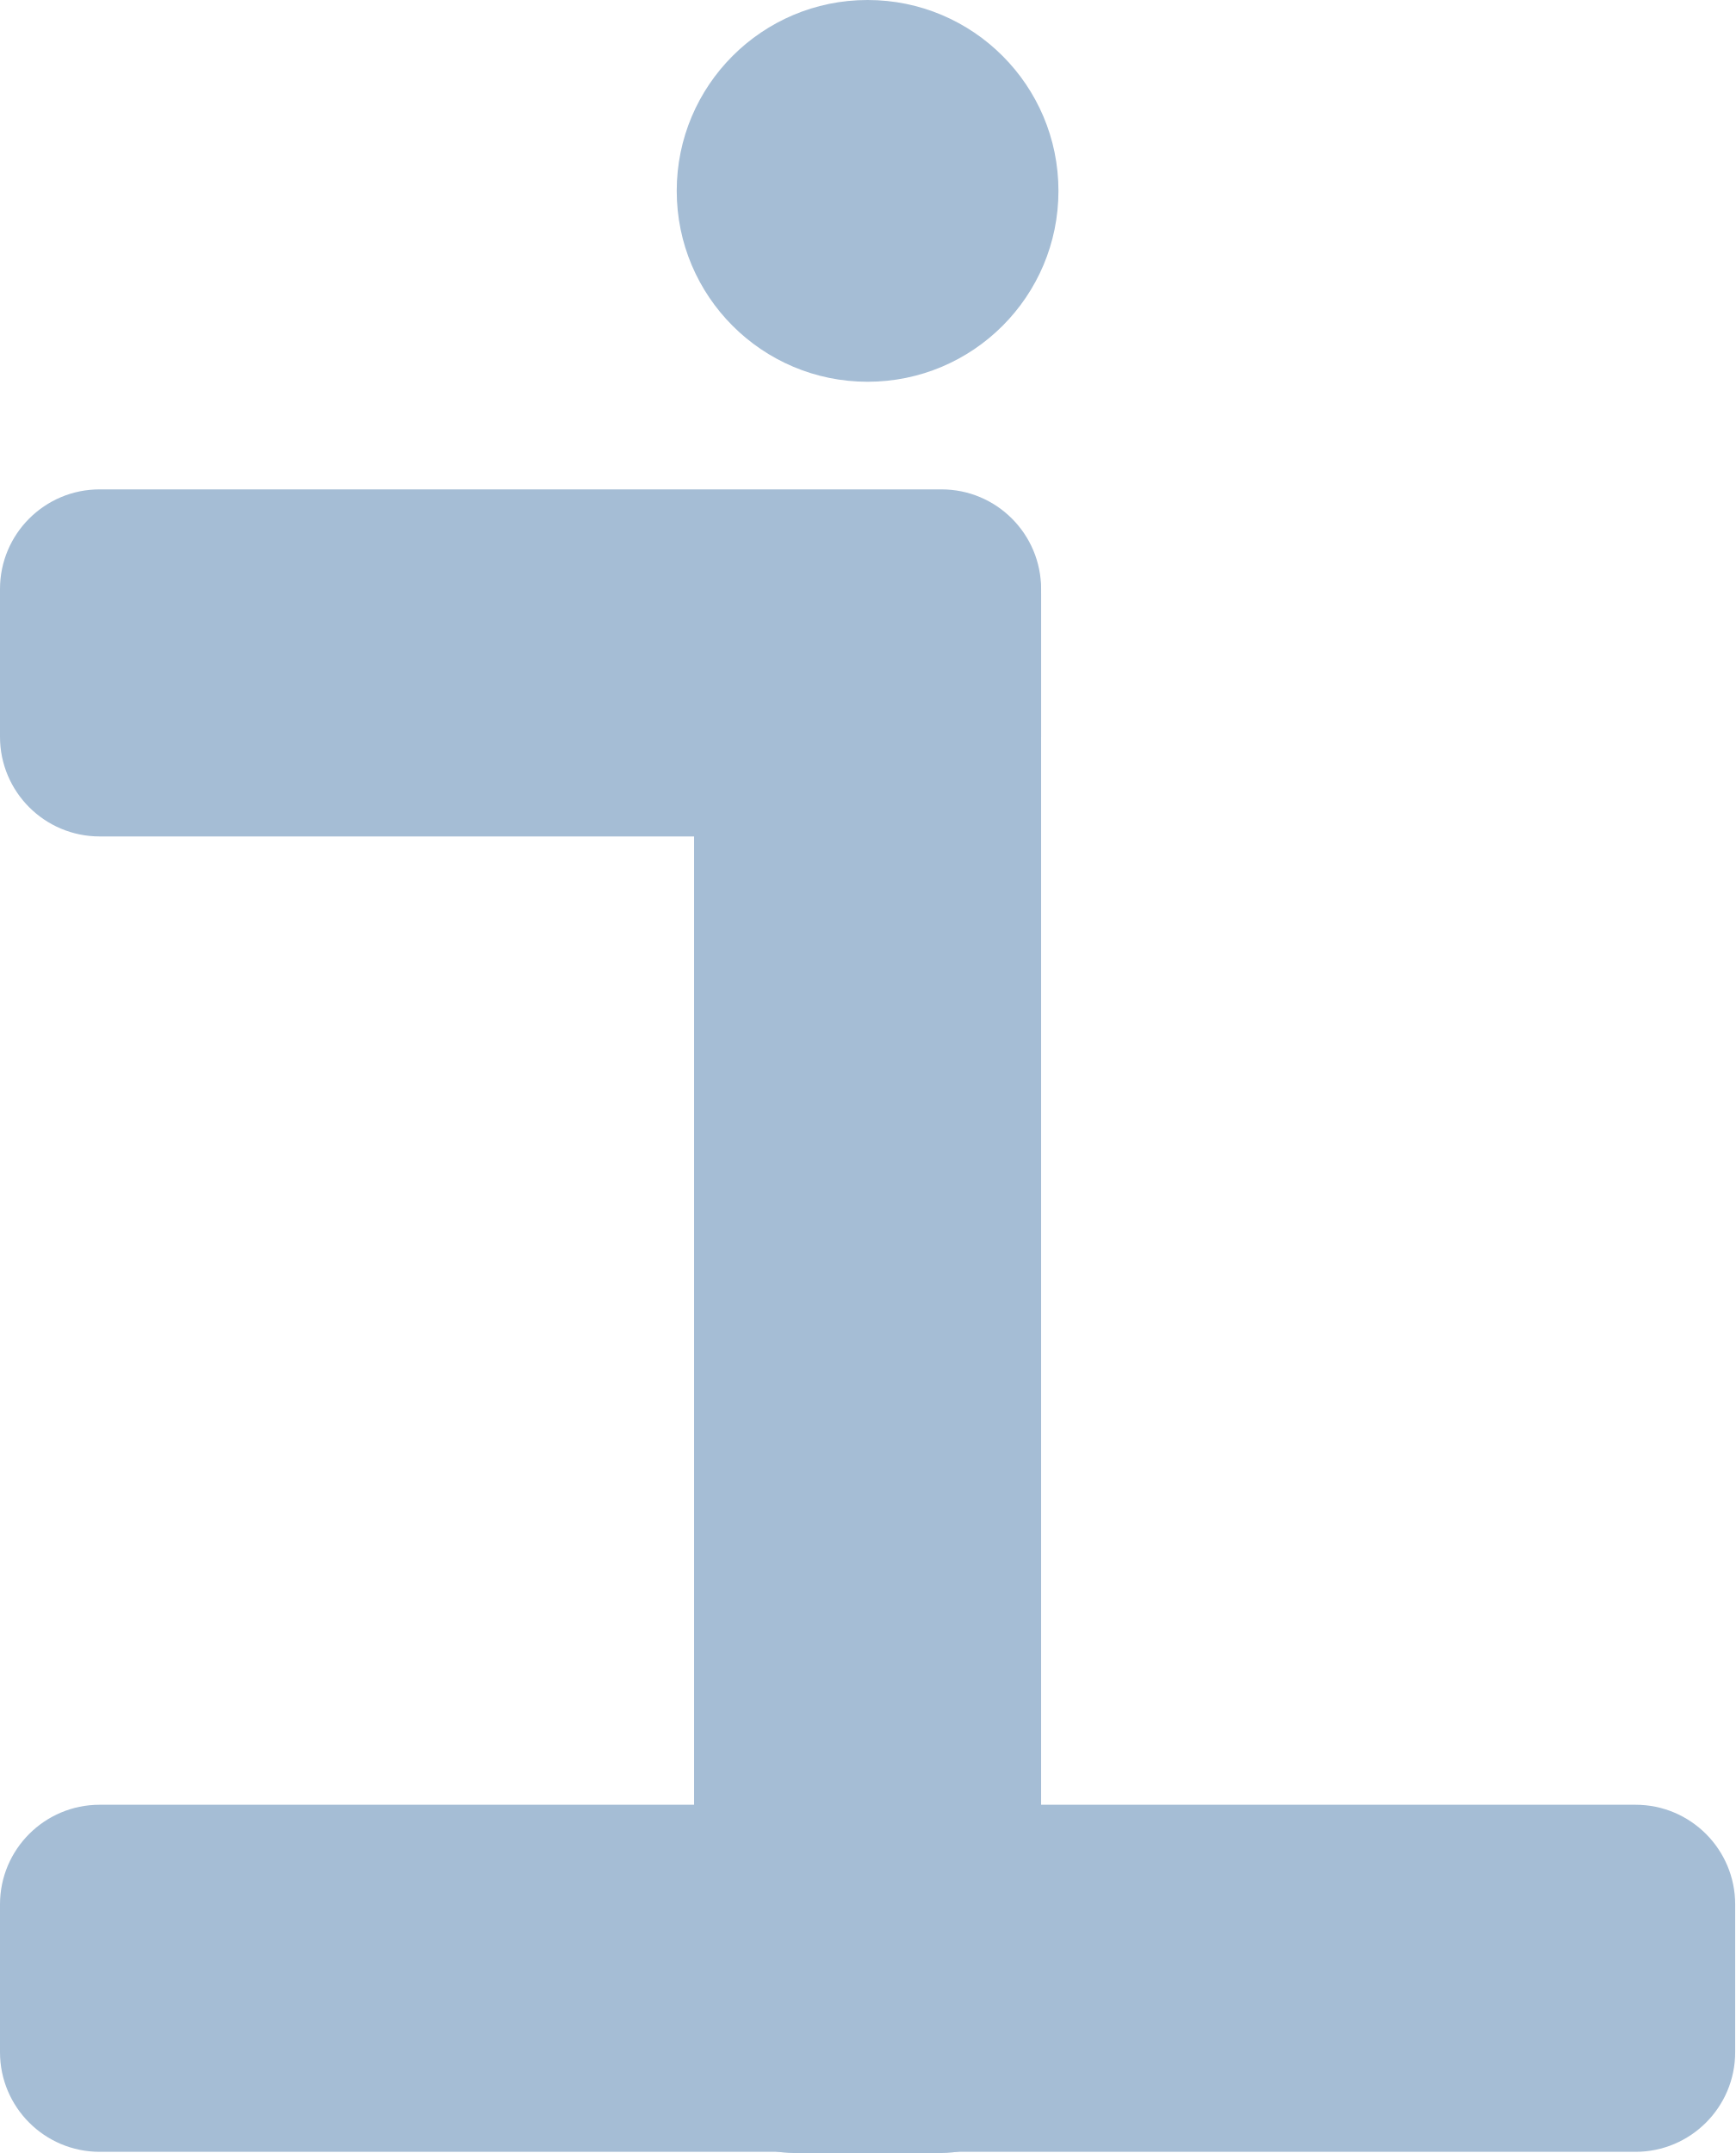
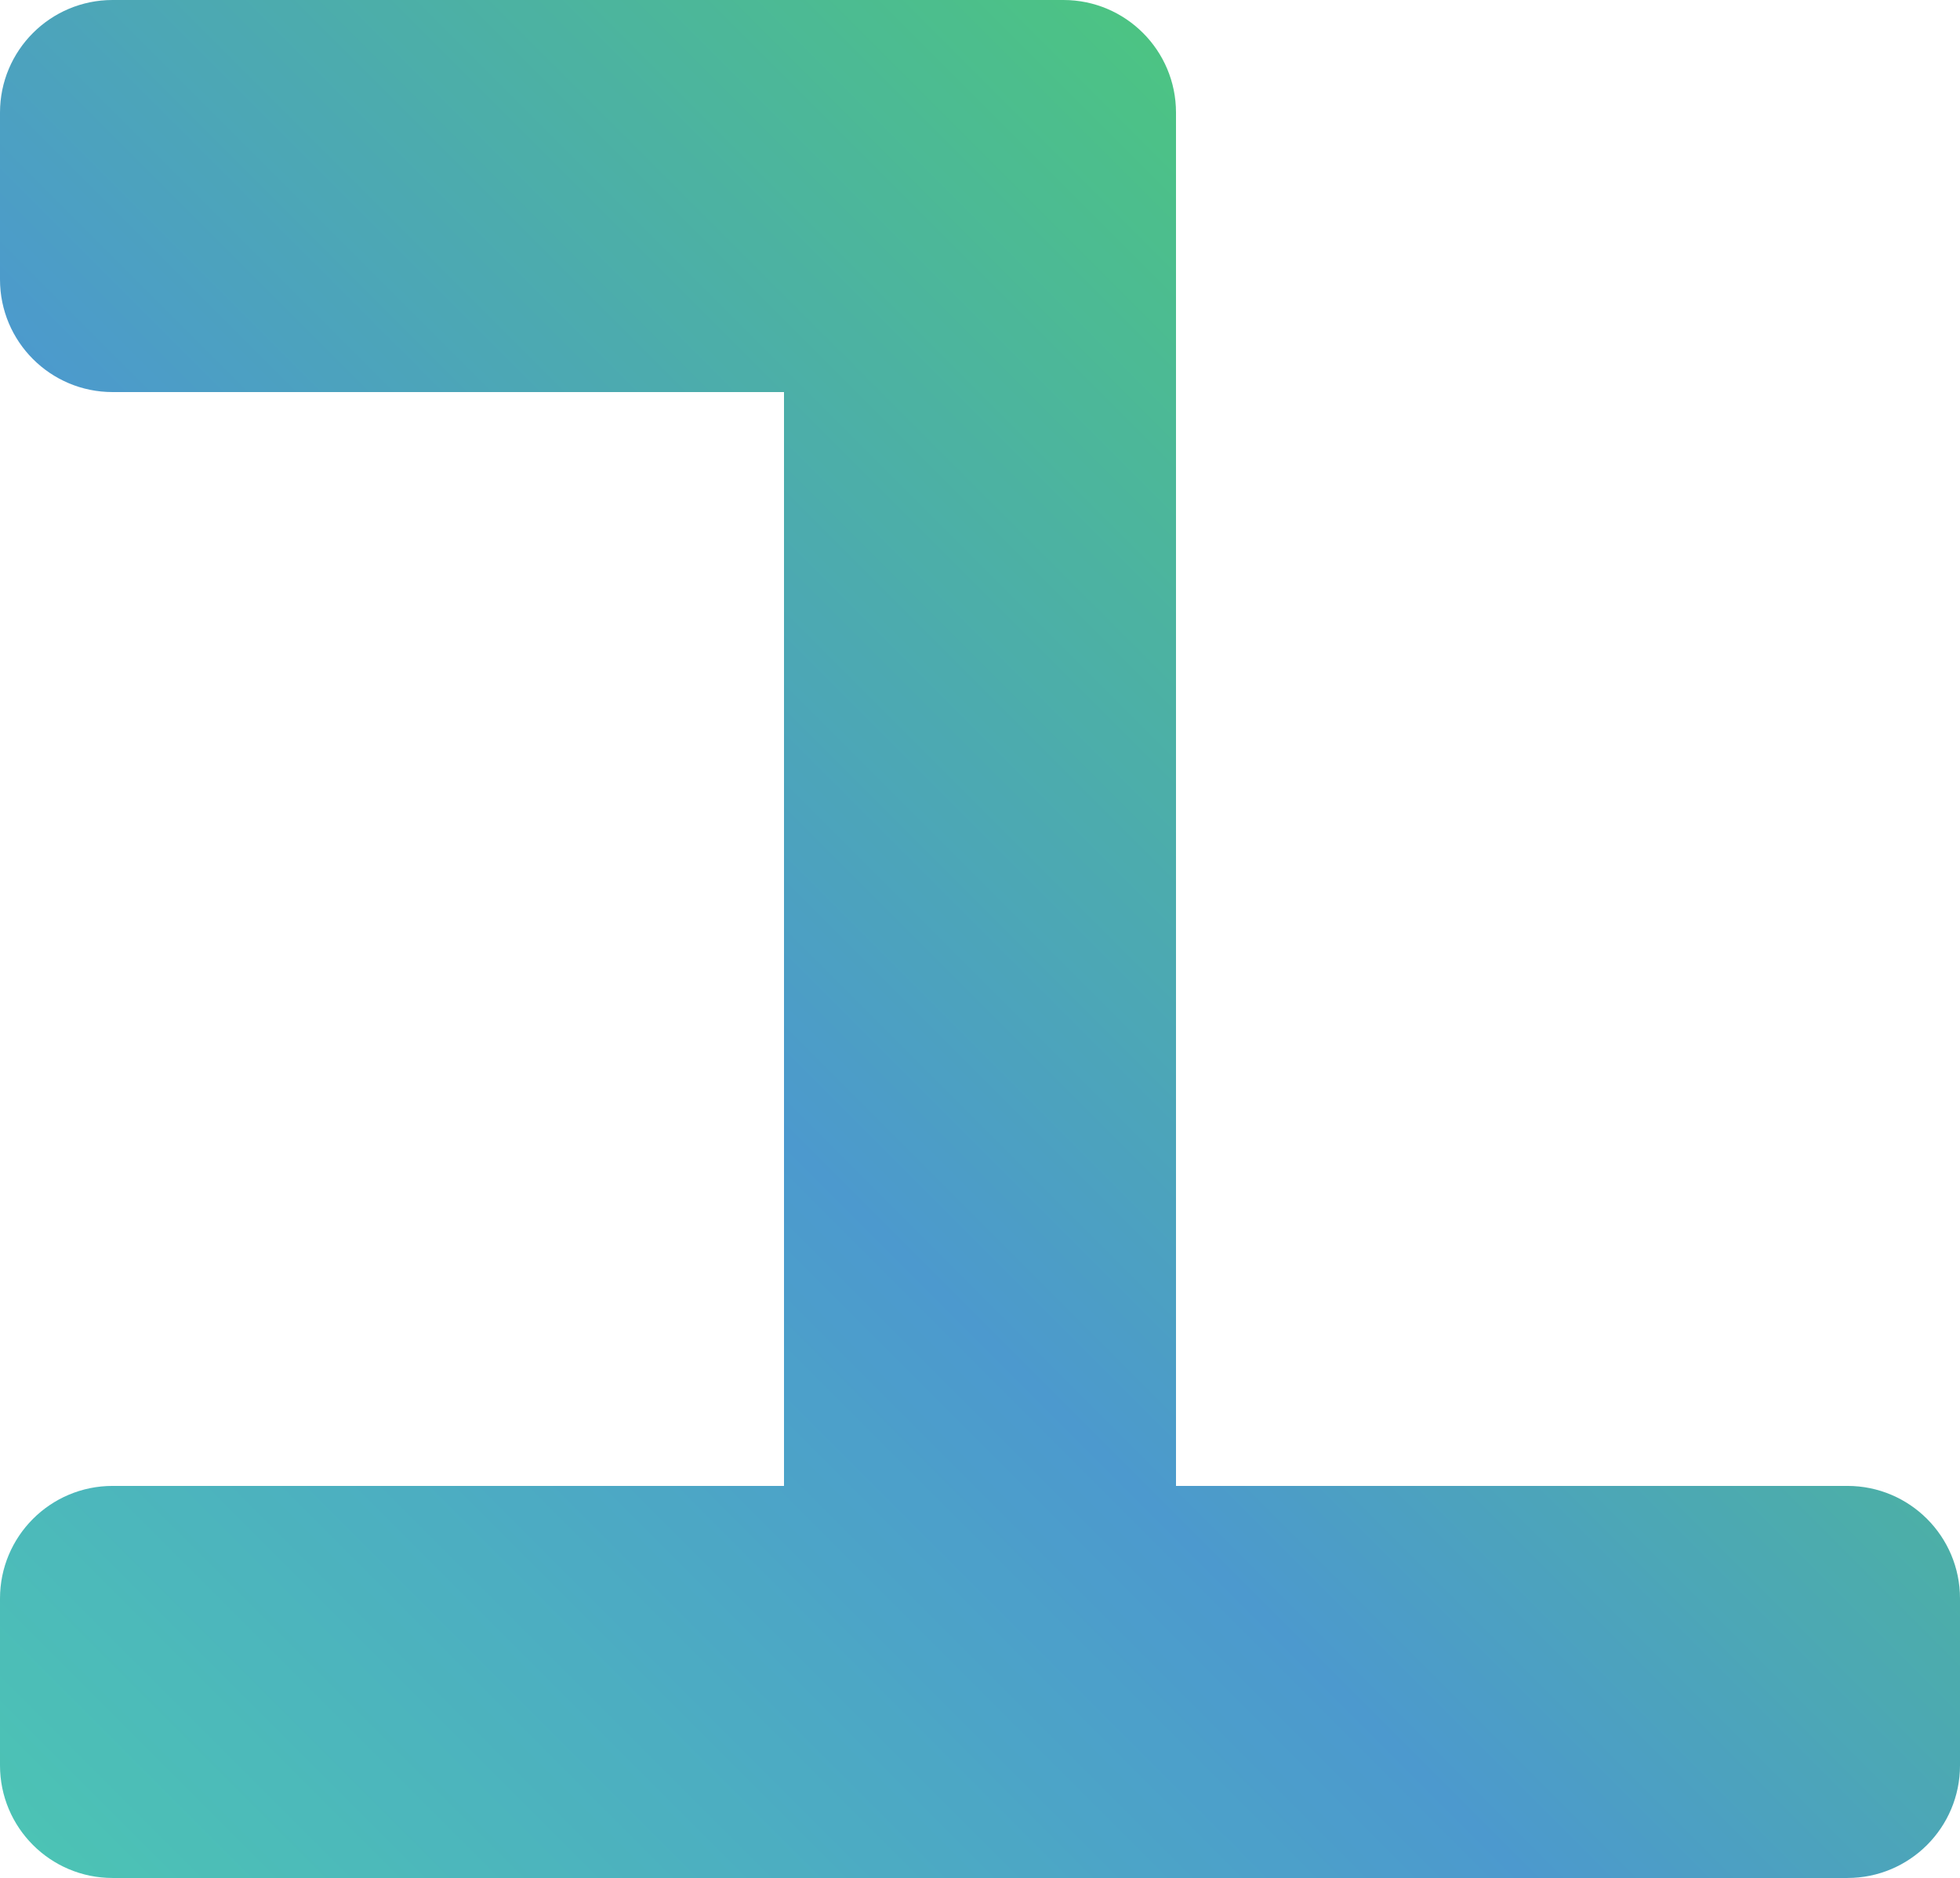
- <svg xmlns="http://www.w3.org/2000/svg" id="Layer_1" data-name="Layer 1" viewBox="0 0 870.49 1080">
+ <svg xmlns="http://www.w3.org/2000/svg" id="Layer_1" data-name="Layer 1" viewBox="0 0 870.5 833.93">
  <defs>
-     <style>.cls-1{fill:#a5bdd5;}</style>
+     <style>.cls-1{opacity:0.7;fill:url(#Analogous_2);}.cls-2{fill:#ffd640;}.cls-3{fill:url(#Cast_Iron);}</style>
+     <linearGradient id="Analogous_2" x1="23.79" y1="1073.91" x2="672.61" y2="425.08" gradientUnits="userSpaceOnUse">
+       <stop offset="0" stop-color="#00a995" />
+       <stop offset="0.5" stop-color="#006eb9" />
+       <stop offset="1" stop-color="#00aa4f" />
+     </linearGradient>
+     <linearGradient id="Cast_Iron" x1="147.63" y1="432.9" x2="522.47" y2="432.9" gradientUnits="userSpaceOnUse">
+       <stop offset="0.01" stop-color="#85878d" />
+       <stop offset="0.53" stop-color="#979899" />
+       <stop offset="1" stop-color="#5d5c62" />
+     </linearGradient>
  </defs>
-   <rect class="cls-1" y="245.48" width="522.3" height="174.1" rx="50" />
-   <rect class="cls-1" x="348.2" y="247.81" width="174.1" height="832.19" rx="50" />
-   <rect class="cls-1" y="905.31" width="522.3" height="174.1" rx="50" />
-   <rect class="cls-1" x="348.2" y="905.31" width="522.3" height="174.1" rx="50" />
-   <circle class="cls-1" cx="435.25" cy="95.75" r="95.75" />
+   <path class="cls-1" d="M870.5,955.31v74.1a50,50,0,0,1-50,50H50a50,50,0,0,1-50-50v-74.1a50,50,0,0,1,50-50H348.2V419.58H50a50,50,0,0,1-50-50v-74.1a50,50,0,0,1,50-50H472.3a50,50,0,0,1,50,50V905.31H820.5A50,50,0,0,1,870.5,955.31Z" transform="translate(0 -245.48)" />
+   <path class="cls-2" d="M431.75,269.69" transform="translate(0 -245.48)" />
</svg>
